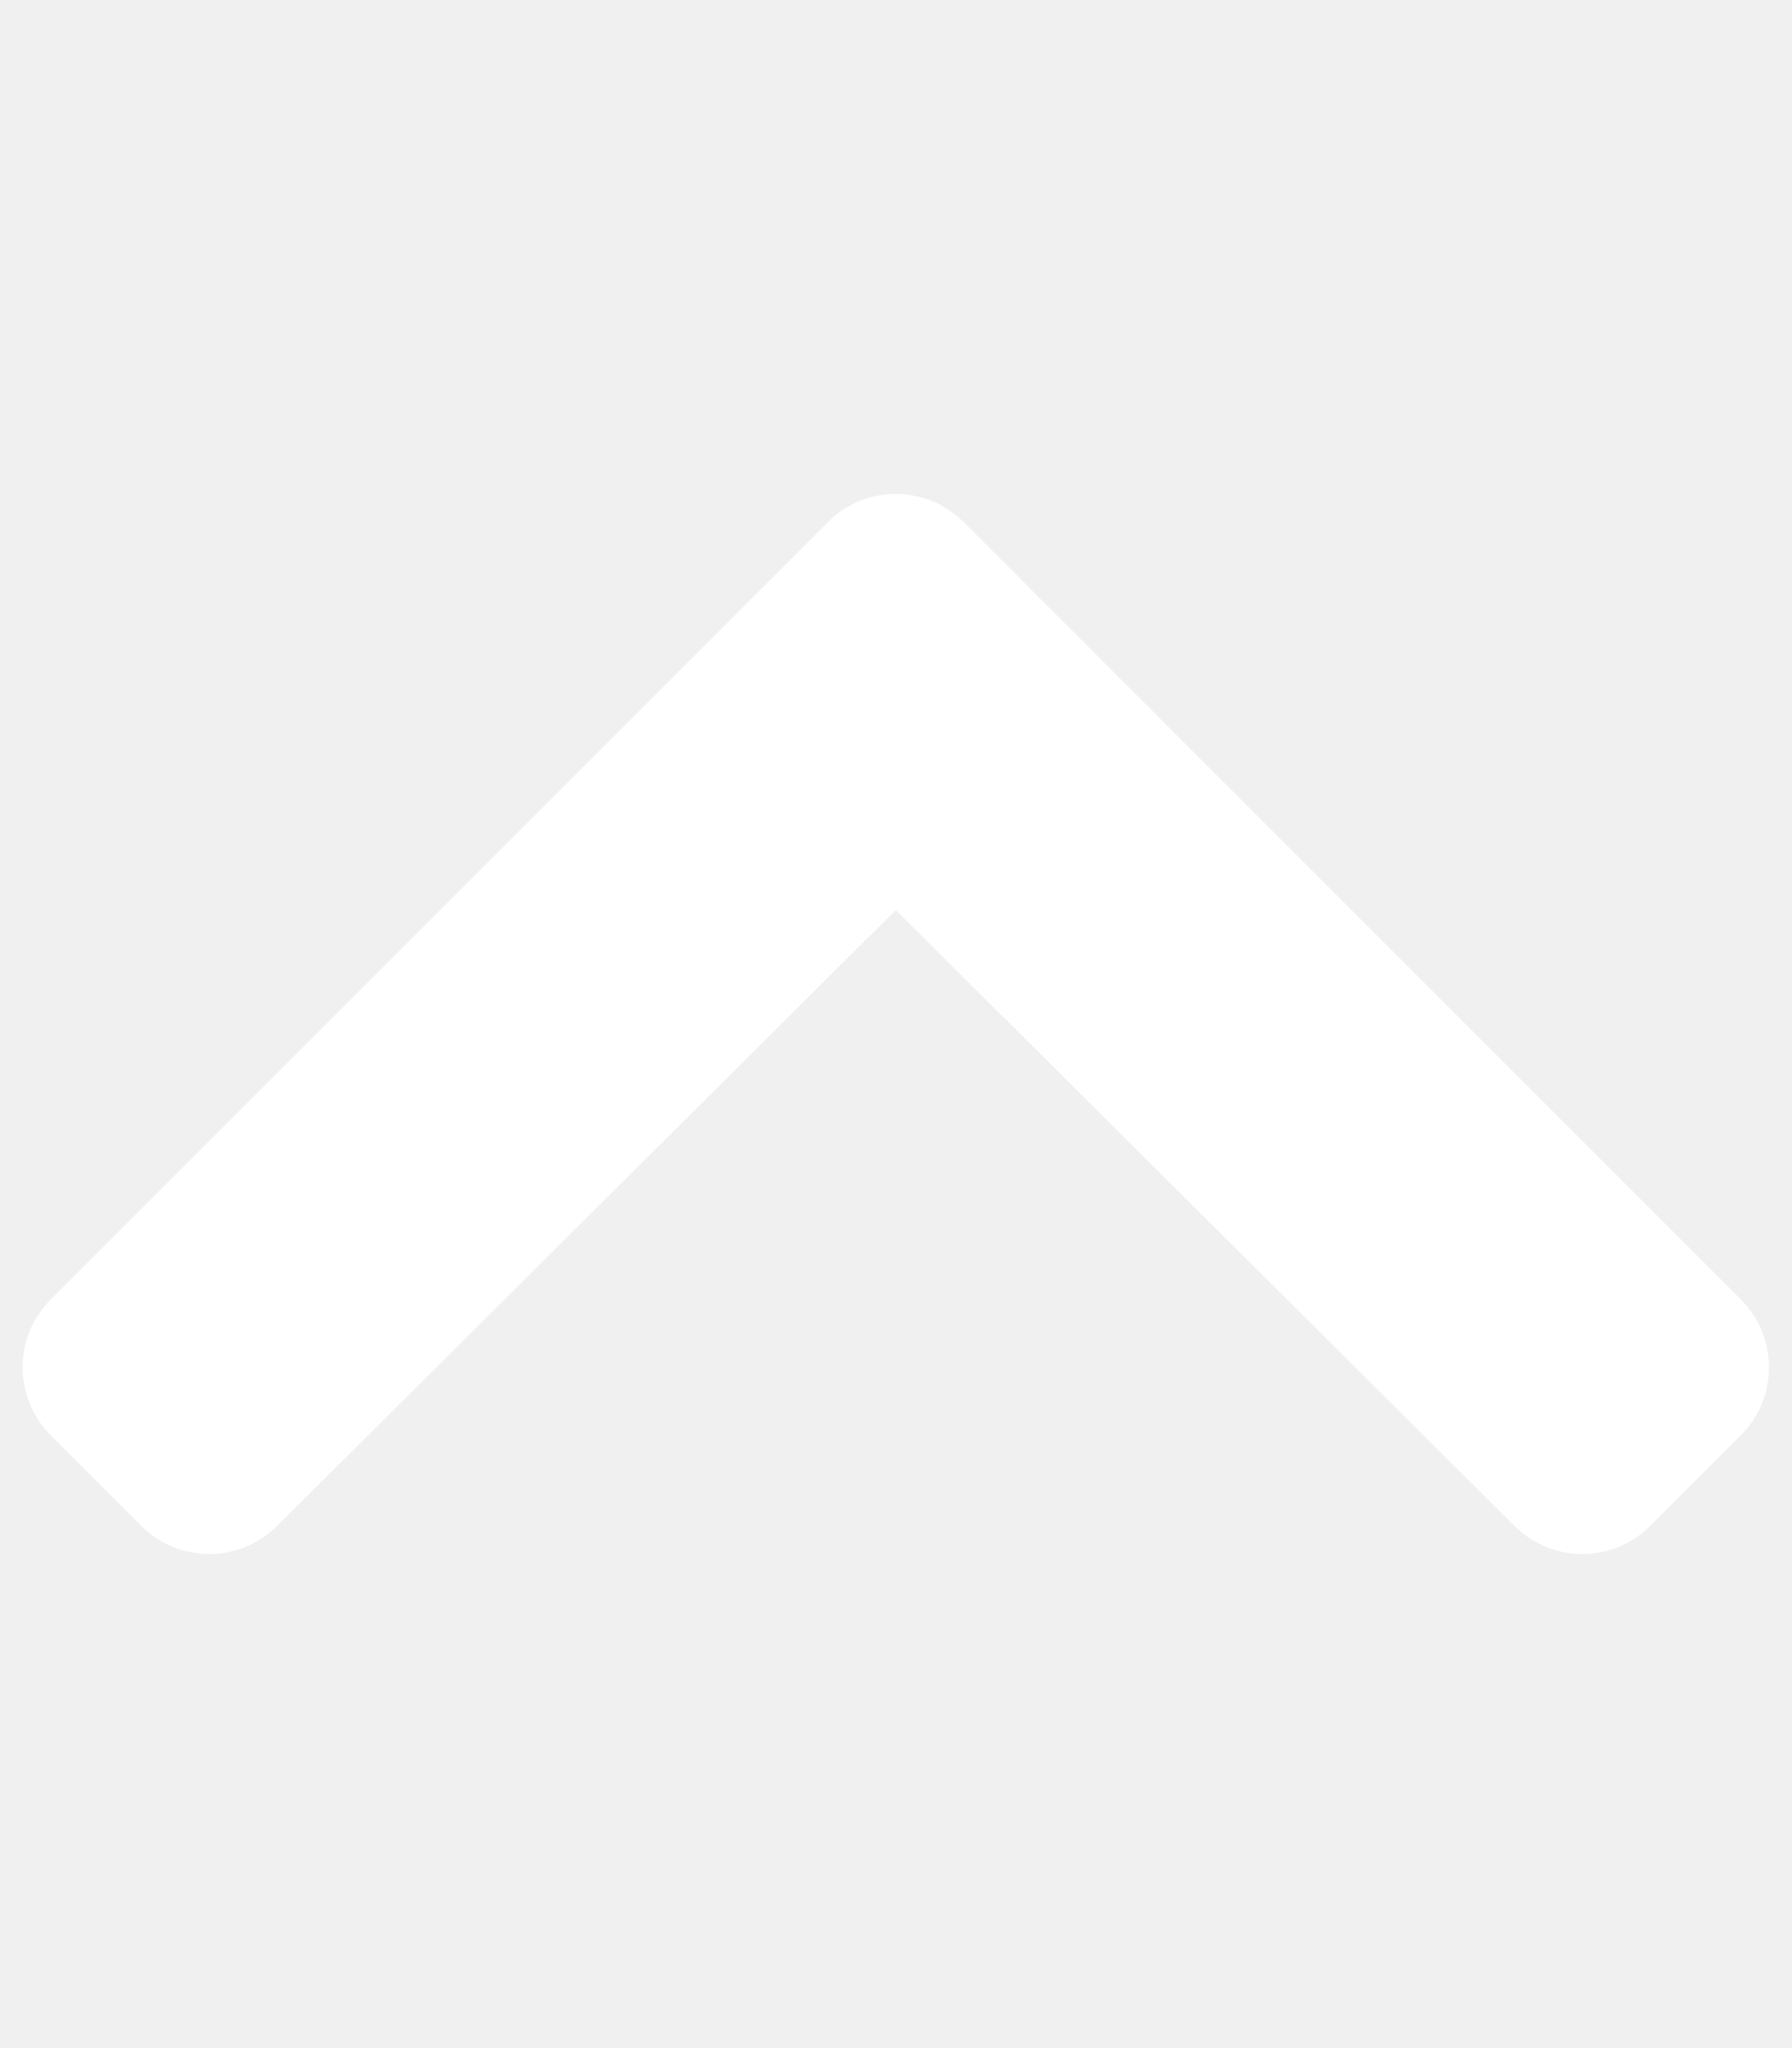
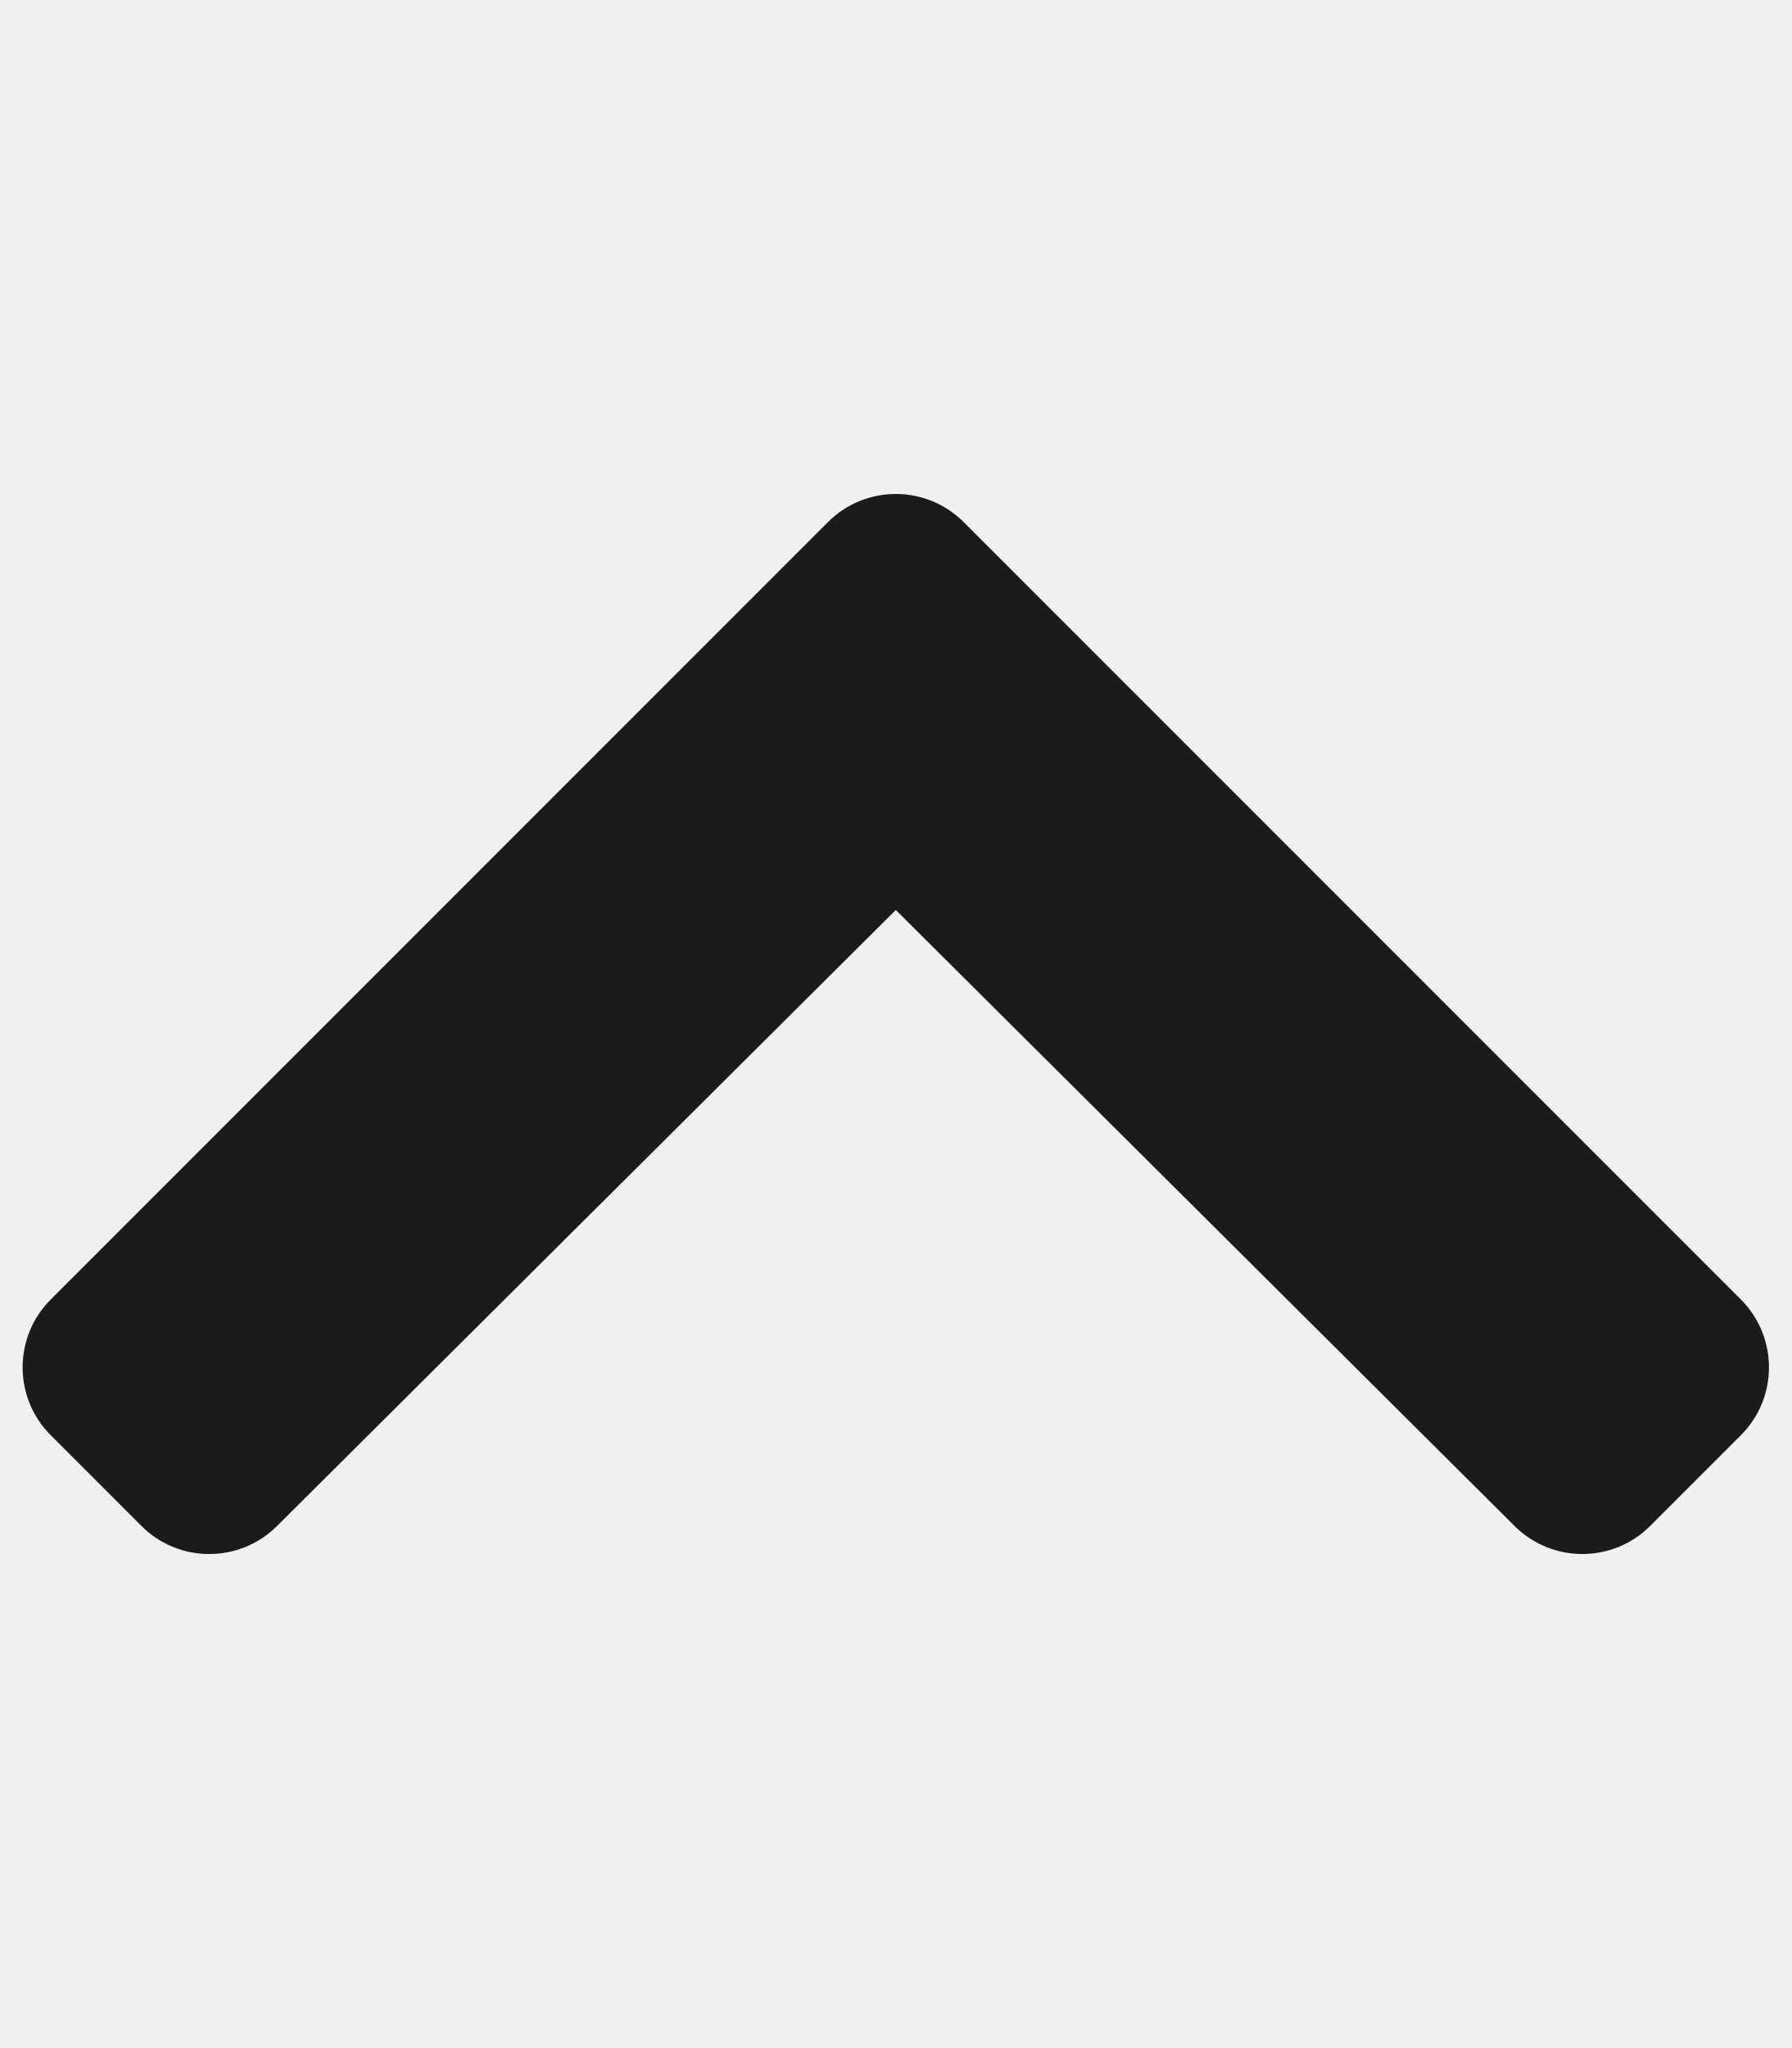
<svg xmlns="http://www.w3.org/2000/svg" aria-hidden="true" focusable="false" data-prefix="fas" data-icon="chevron-up" class="svg-inline--fa fa-chevron-up fa-w-14" role="img" viewBox="0 0 448 512">
-   <path fill="#ffffff" d="M240.971 130.524l194.343 194.343c9.373 9.373 9.373 24.569 0 33.941l-22.667 22.667c-9.357 9.357-24.522 9.375-33.901.04L224 227.495 69.255 381.516c-9.379 9.335-24.544 9.317-33.901-.04l-22.667-22.667c-9.373-9.373-9.373-24.569 0-33.941L207.03 130.525c9.372-9.373 24.568-9.373 33.941-.001z" />
+   <path fill="#1b1b1b" d="M240.971 130.524l194.343 194.343c9.373 9.373 9.373 24.569 0 33.941l-22.667 22.667c-9.357 9.357-24.522 9.375-33.901.04L224 227.495 69.255 381.516c-9.379 9.335-24.544 9.317-33.901-.04l-22.667-22.667c-9.373-9.373-9.373-24.569 0-33.941L207.03 130.525c9.372-9.373 24.568-9.373 33.941-.001z" />
</svg>
